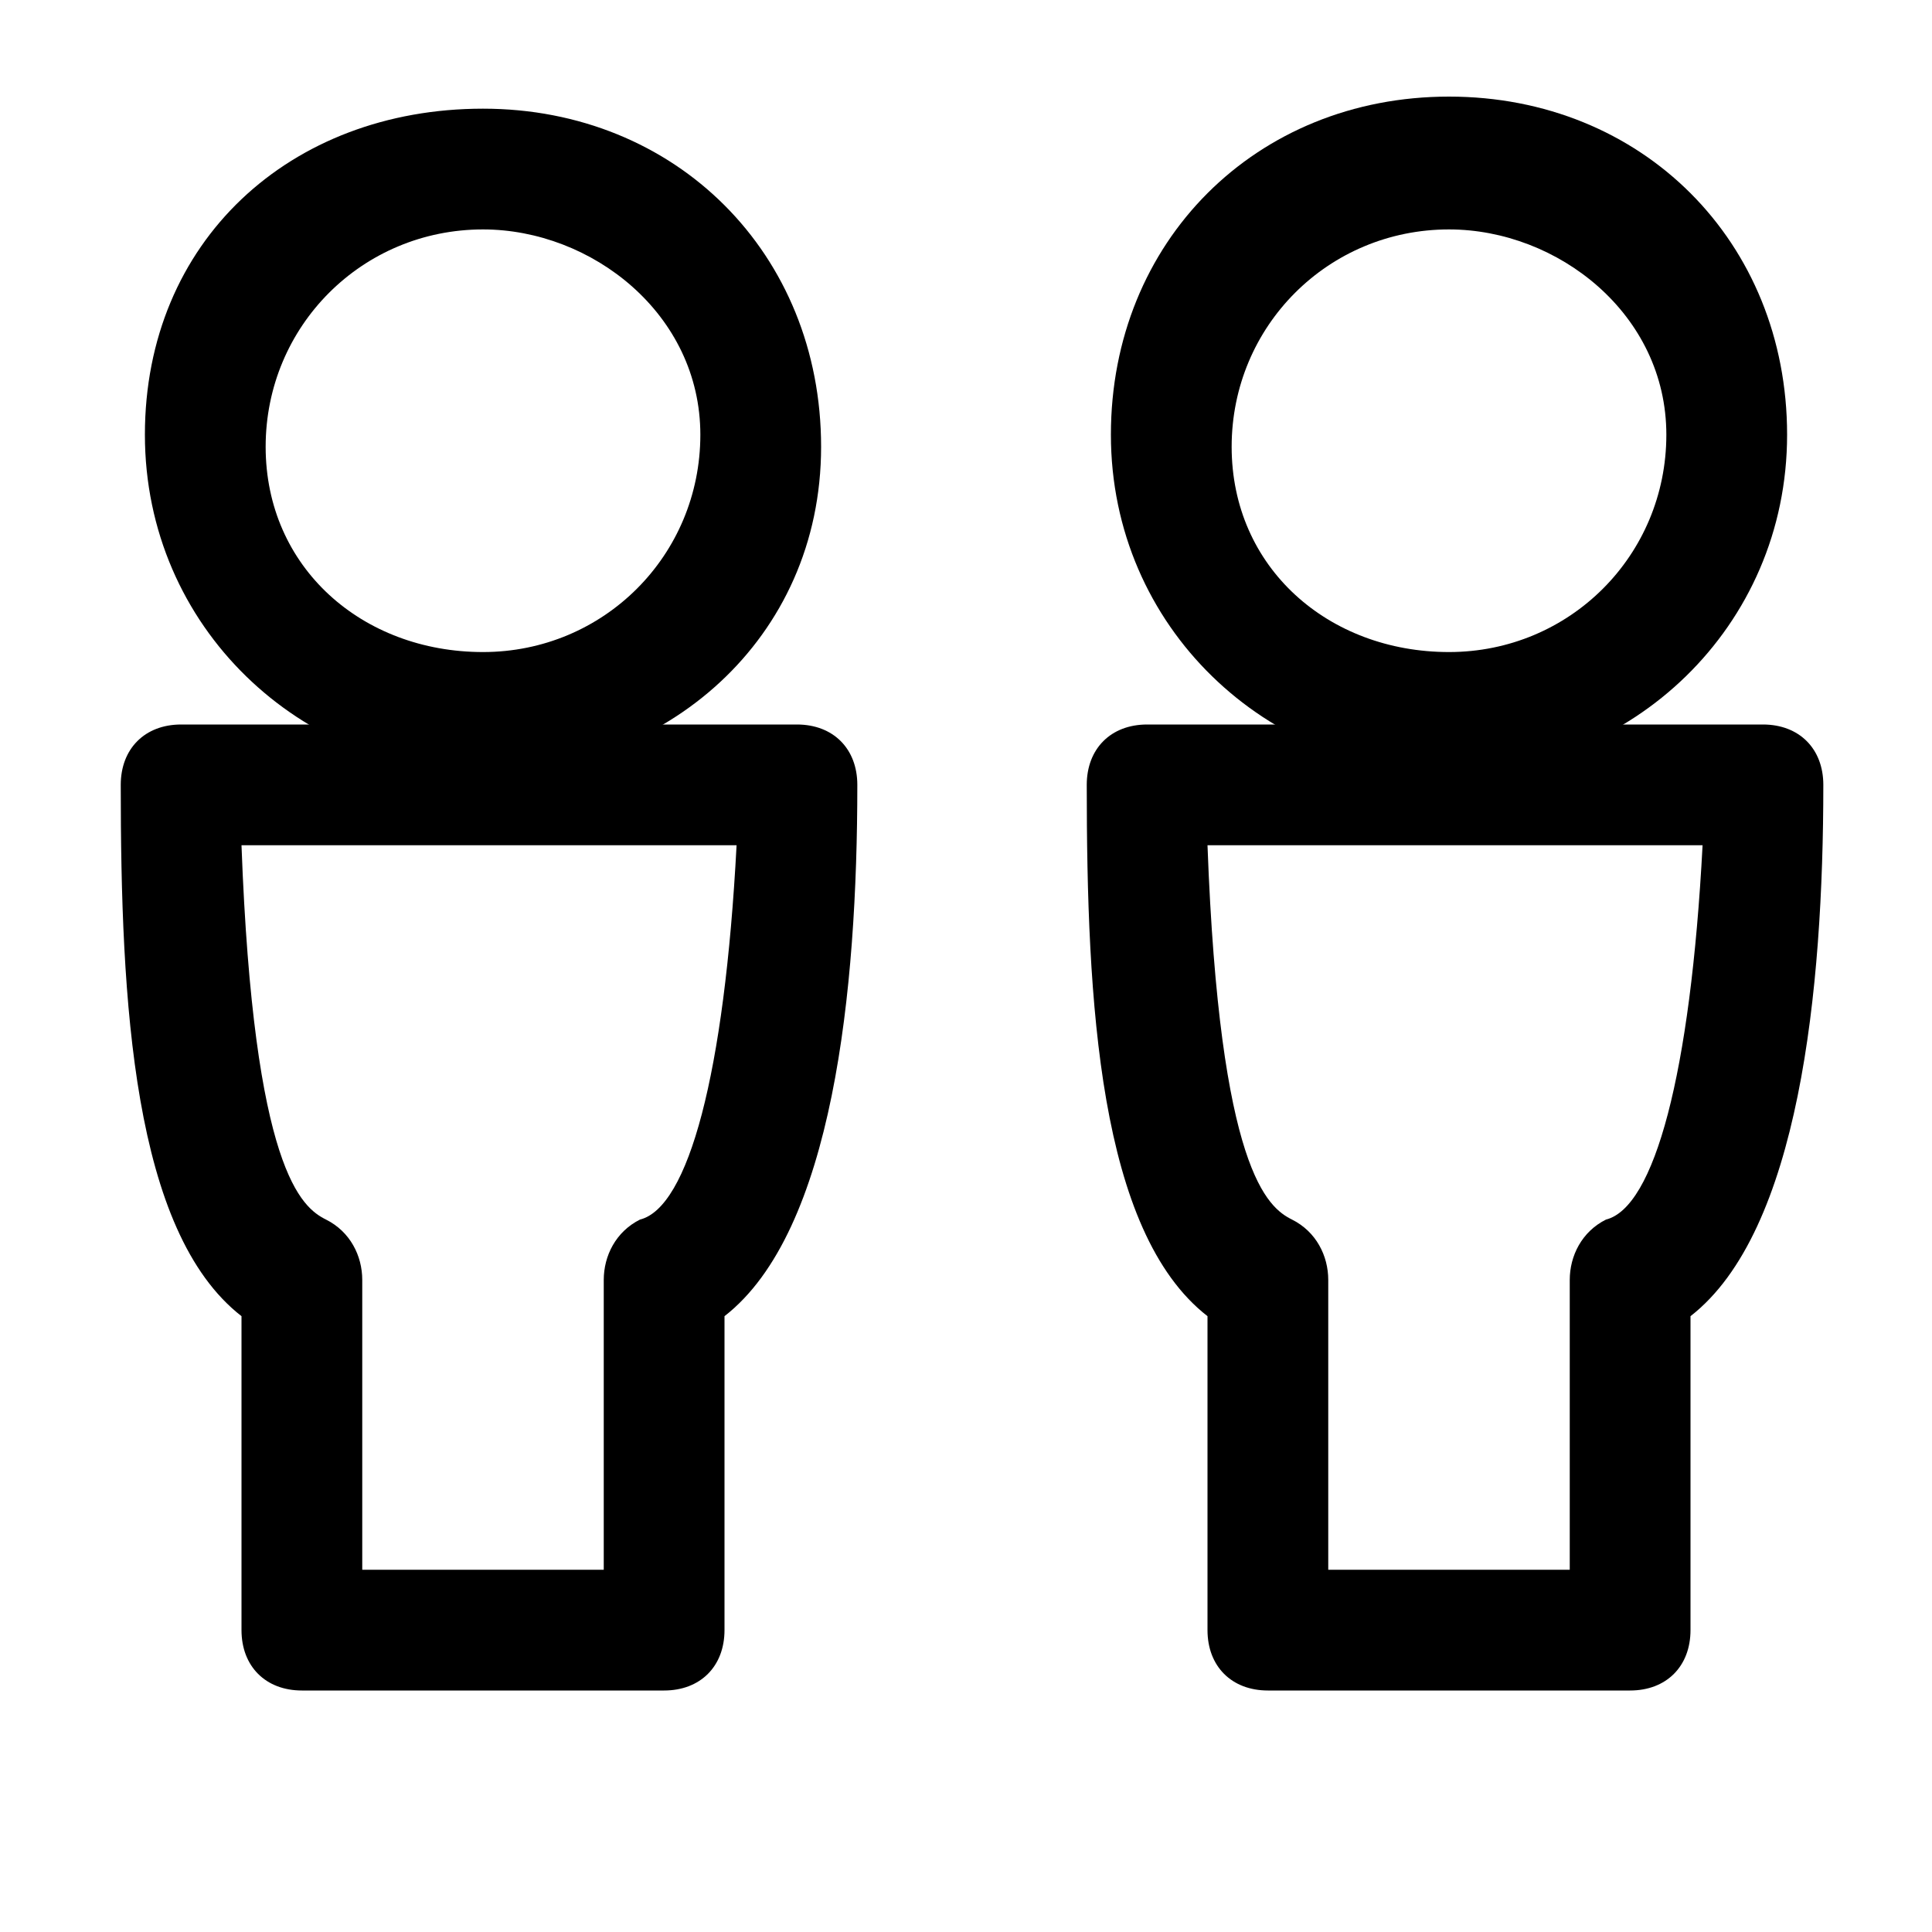
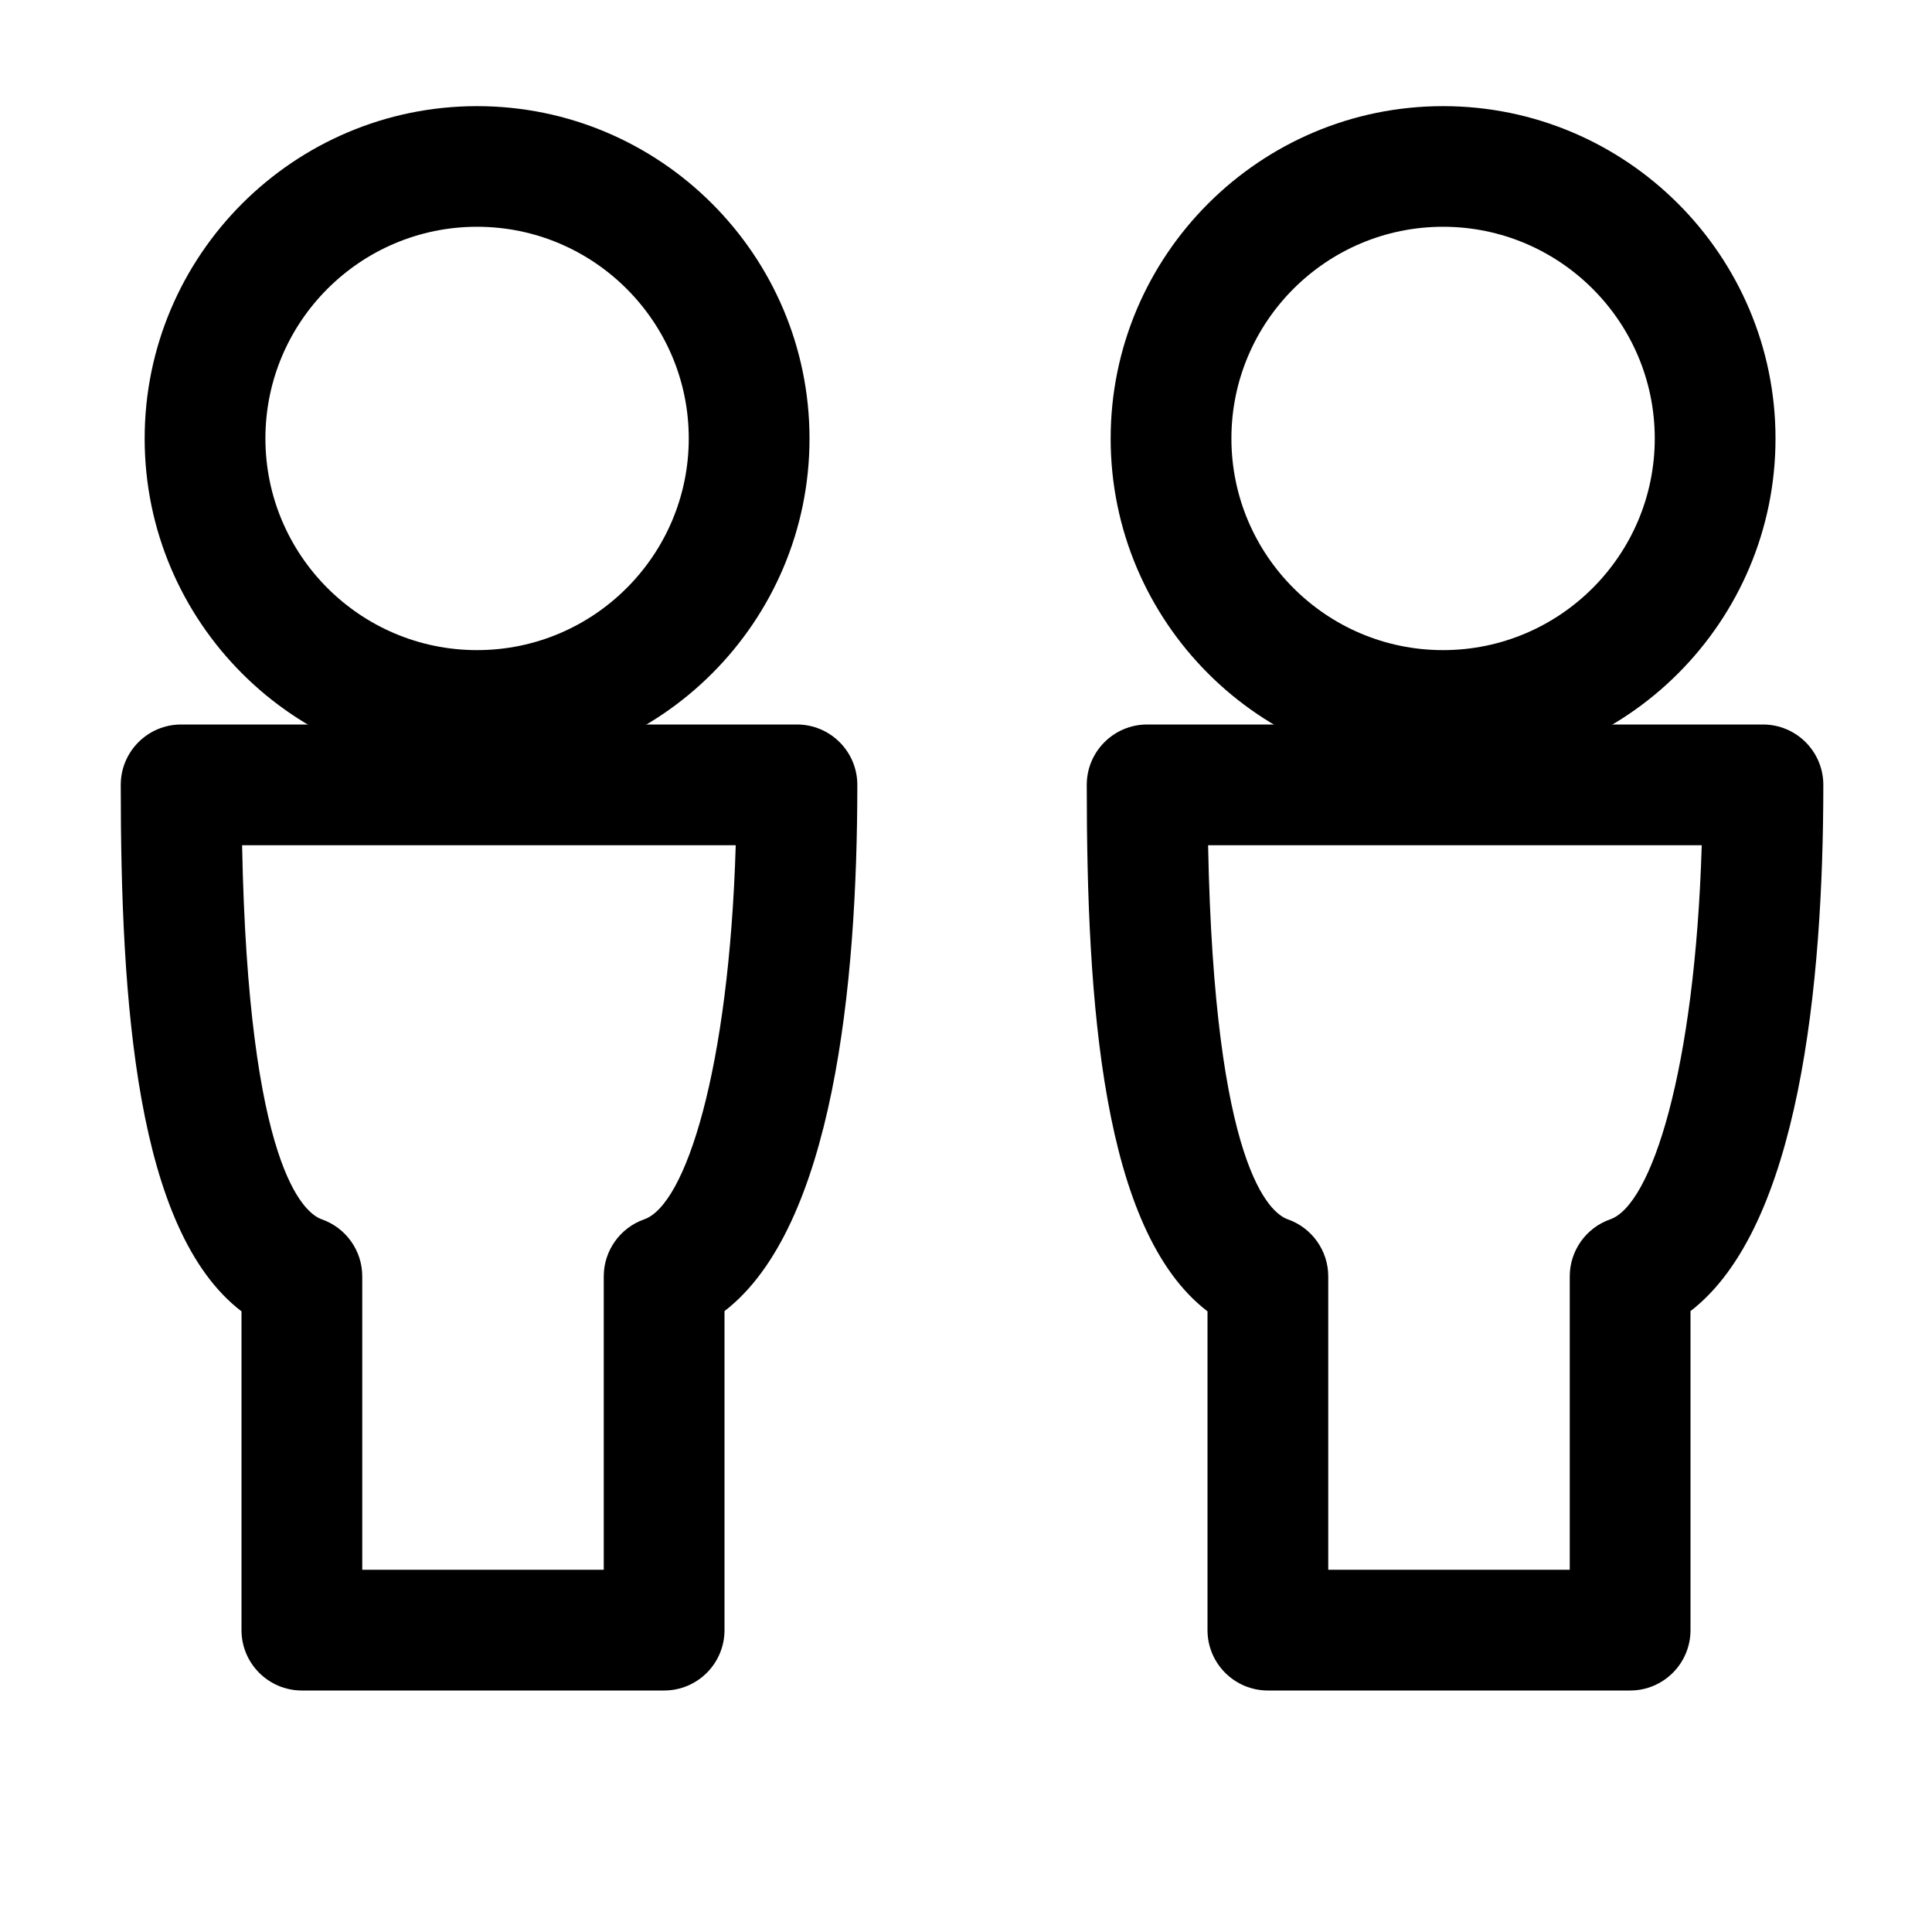
<svg xmlns="http://www.w3.org/2000/svg" version="1.1" baseProfile="tiny" id="Layer_1" x="0px" y="0px" viewBox="0 0 16 16" xml:space="preserve">
-   <path d="M4,6.4c-1.5,0-2.8-1.2-2.8-2.8S2.4,0.9,4,0.9s2.8,1.2,2.8,2.8S5.5,6.4,4,6.4z M4,1.9c-1,0-1.8,0.8-1.8,1.8S3,5.4,4,5.4  s1.8-0.8,1.8-1.8S4.9,1.9,4,1.9z" />
-   <path d="M5.5,14h-3C2.2,14,2,13.8,2,13.5v-2.6c-0.9-0.7-1-2.6-1-4.4C1,6.2,1.2,6,1.5,6h5.1c0.3,0,0.5,0.2,0.5,0.5  c0,1.7-0.2,3.7-1.1,4.4v2.6C6,13.8,5.8,14,5.5,14z M3,13h2v-2.4c0-0.2,0.1-0.4,0.3-0.5C5.7,10,6,8.9,6.1,7H2c0.1,2.7,0.5,3,0.7,3.1  C2.9,10.2,3,10.4,3,10.6V13z" />
-   <path d="M12,6.4c-1.5,0-2.8-1.2-2.8-2.8s1.2-2.8,2.8-2.8s2.8,1.2,2.8,2.8S13.5,6.4,12,6.4z M12,1.9c-1,0-1.8,0.8-1.8,1.8  S11,5.4,12,5.4s1.8-0.8,1.8-1.8S12.9,1.9,12,1.9z" />
-   <path d="M13.5,14h-3c-0.3,0-0.5-0.2-0.5-0.5v-2.6c-0.9-0.7-1-2.6-1-4.4C9,6.2,9.2,6,9.5,6h5.1c0.3,0,0.5,0.2,0.5,0.5  c0,1.7-0.2,3.7-1.1,4.4v2.6C14,13.8,13.8,14,13.5,14z M11,13h2v-2.4c0-0.2,0.1-0.4,0.3-0.5C13.7,10,14,8.9,14.1,7H10  c0.1,2.7,0.5,3,0.7,3.1c0.2,0.1,0.3,0.3,0.3,0.5V13z" />
+   <path d="M3.951,6.385c-1.518,0-2.753-1.235-2.753-2.753s1.235-2.753,2.753-2.753s2.753,1.235,2.753,2.753S5.469,6.385,3.951,6.385z   M3.951,1.878c-0.967,0-1.753,0.786-1.753,1.753s0.786,1.753,1.753,1.753s1.753-0.787,1.753-1.753S4.918,1.878,3.951,1.878z" />
+   <path d="M5.5,14h-3C2.224,14,2,13.776,2,13.5v-2.64C1.127,10.192,1,8.306,1,6.5C1,6.224,1.224,6,1.5,6h5.1  c0.276,0,0.5,0.224,0.5,0.5c0,1.655-0.2,3.665-1.1,4.358V13.5C6,13.776,5.776,14,5.5,14z M3,13h2v-2.43  c0-0.212,0.135-0.402,0.335-0.472C5.677,9.979,6.037,8.864,6.093,7H2.005c0.051,2.669,0.513,3.046,0.66,3.098  C2.865,10.168,3,10.357,3,10.57V13z" />
+   <path d="M11.951,6.385c-1.518,0-2.753-1.235-2.753-2.753s1.235-2.753,2.753-2.753s2.753,1.235,2.753,2.753  S13.469,6.385,11.951,6.385z M11.951,1.878c-0.967,0-1.753,0.786-1.753,1.753s0.786,1.753,1.753,1.753s1.753-0.787,1.753-1.753  S12.918,1.878,11.951,1.878z" />
+   <path d="M13.5,14h-3c-0.276,0-0.5-0.224-0.5-0.5v-2.64C9.127,10.192,9,8.306,9,6.5C9,6.224,9.224,6,9.5,6h5.1  c0.276,0,0.5,0.224,0.5,0.5c0,1.655-0.2,3.665-1.1,4.358V13.5C14,13.776,13.776,14,13.5,14z M11,13h2v-2.43  c0-0.212,0.135-0.402,0.335-0.472C13.677,9.979,14.037,8.864,14.093,7h-4.088c0.051,2.669,0.513,3.046,0.66,3.098  c0.2,0.07,0.335,0.26,0.335,0.472V13z" />
</svg>
